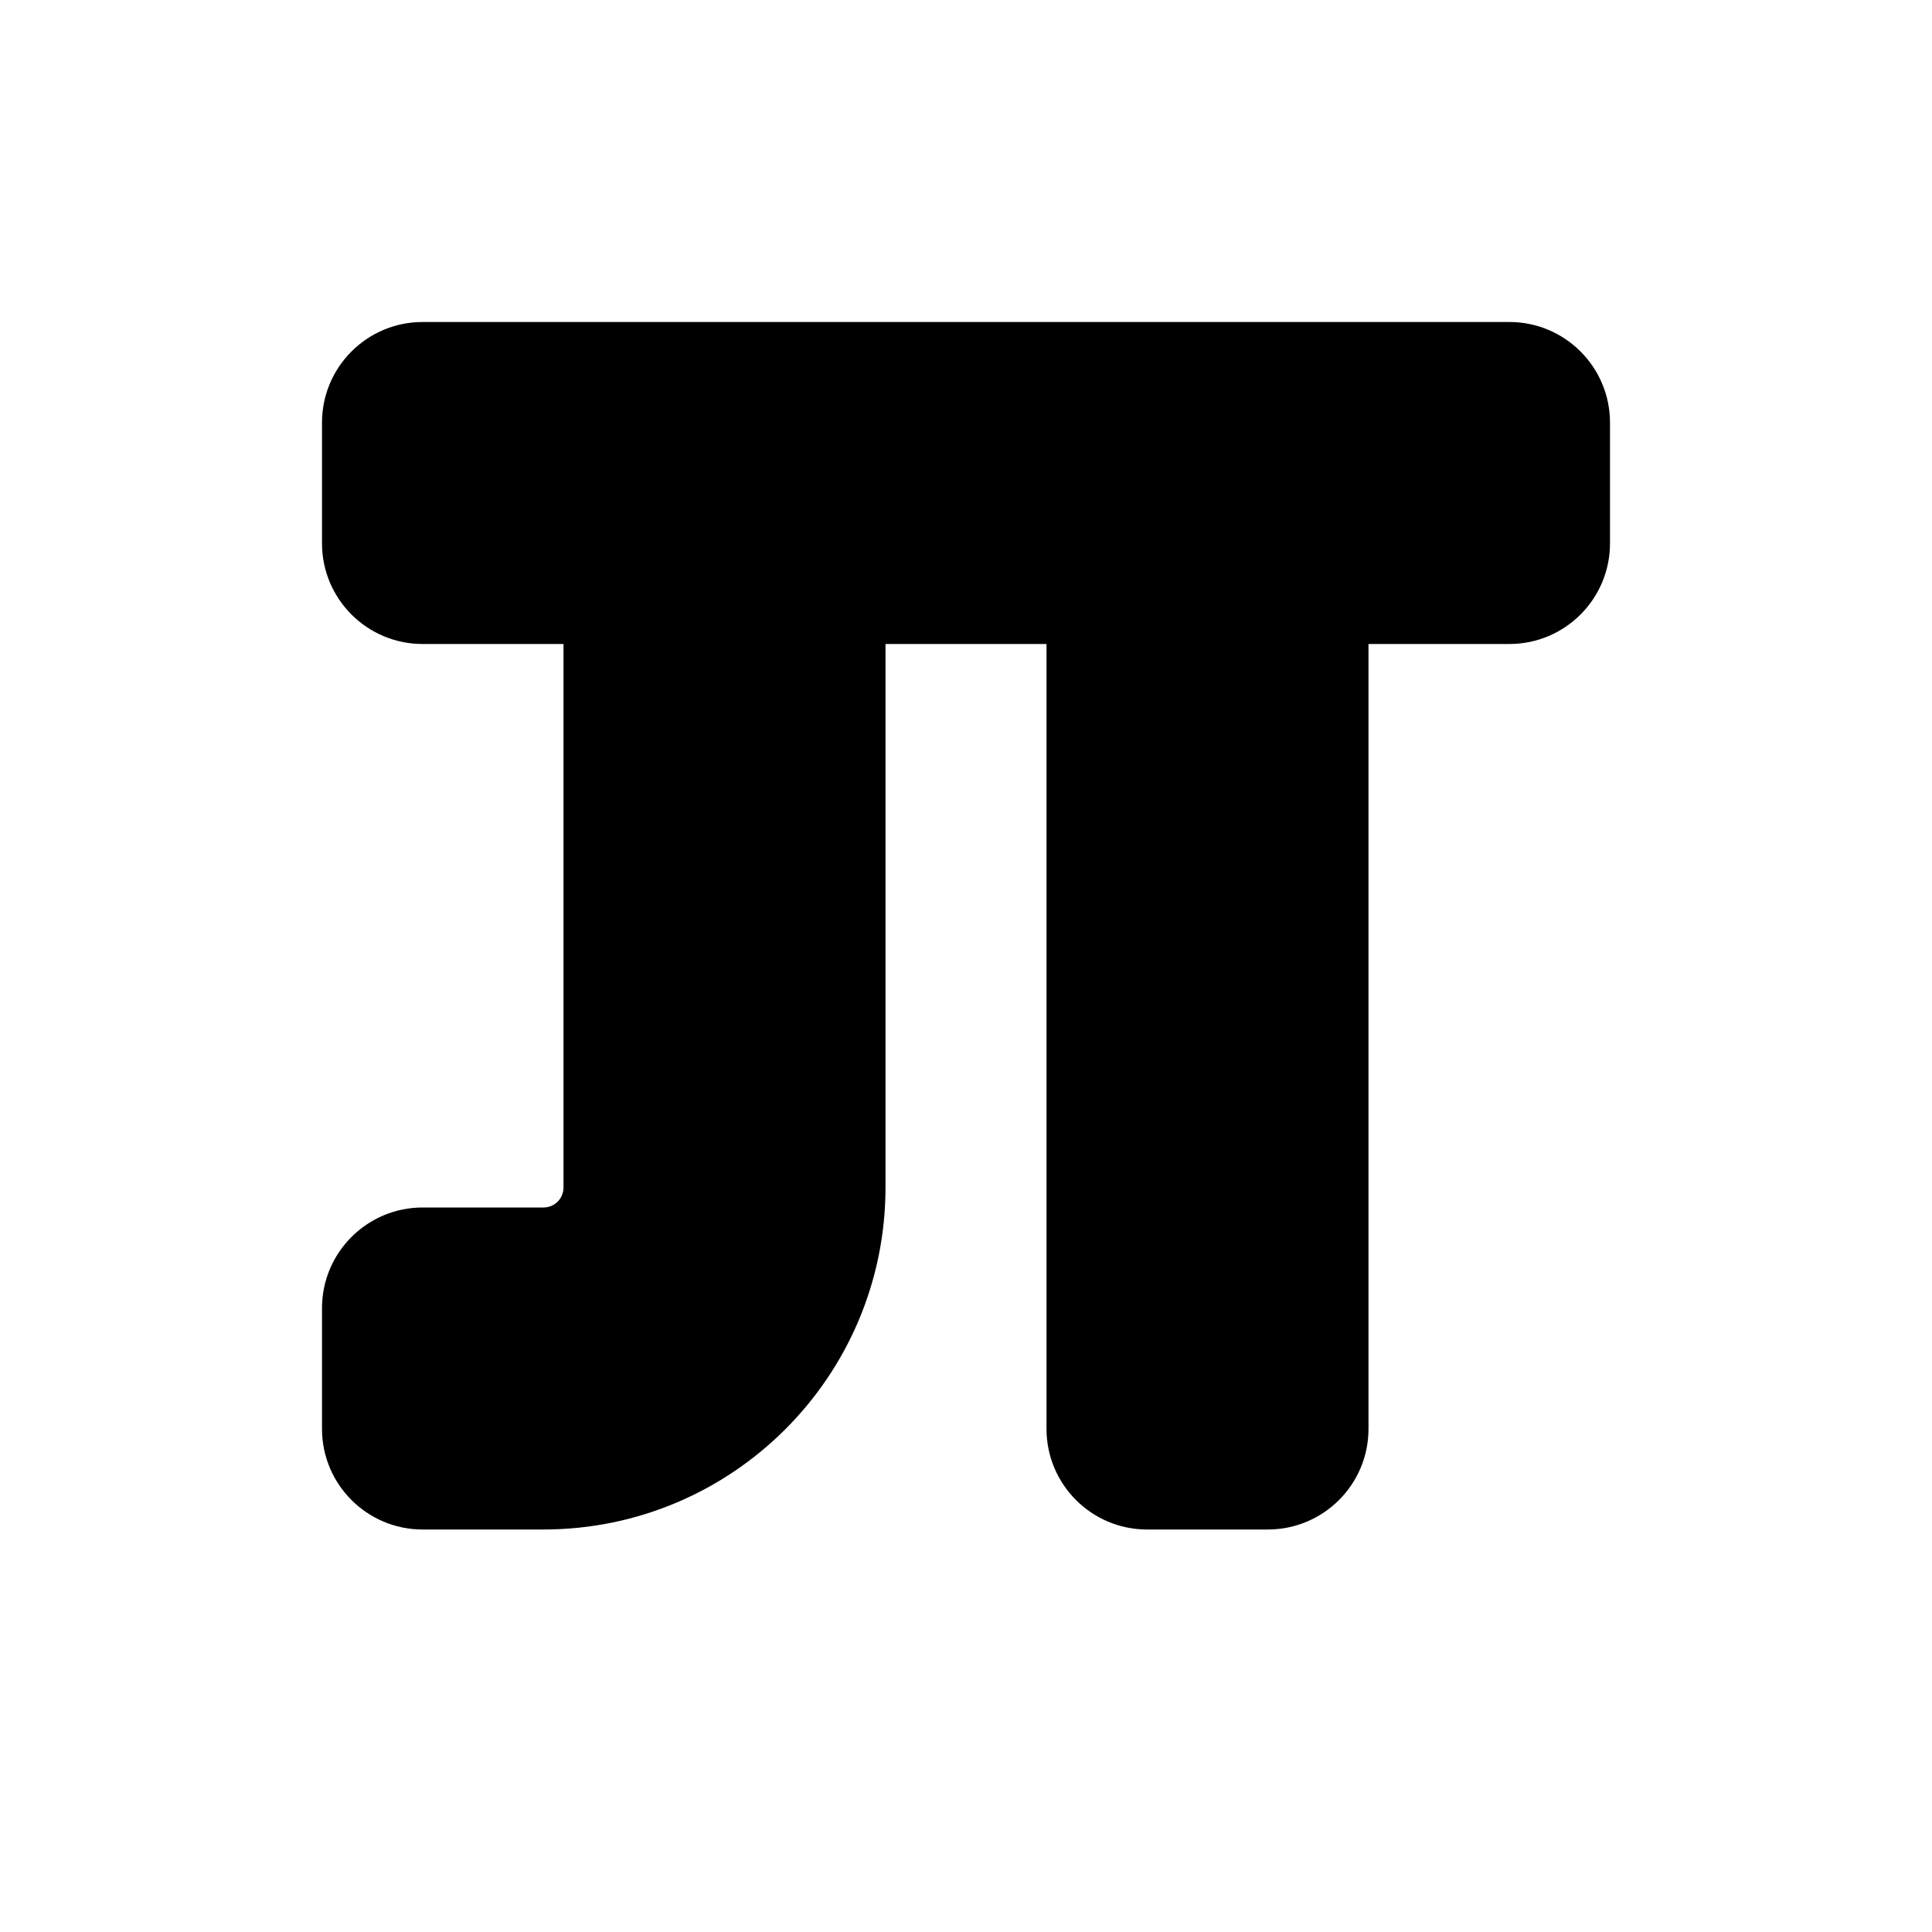
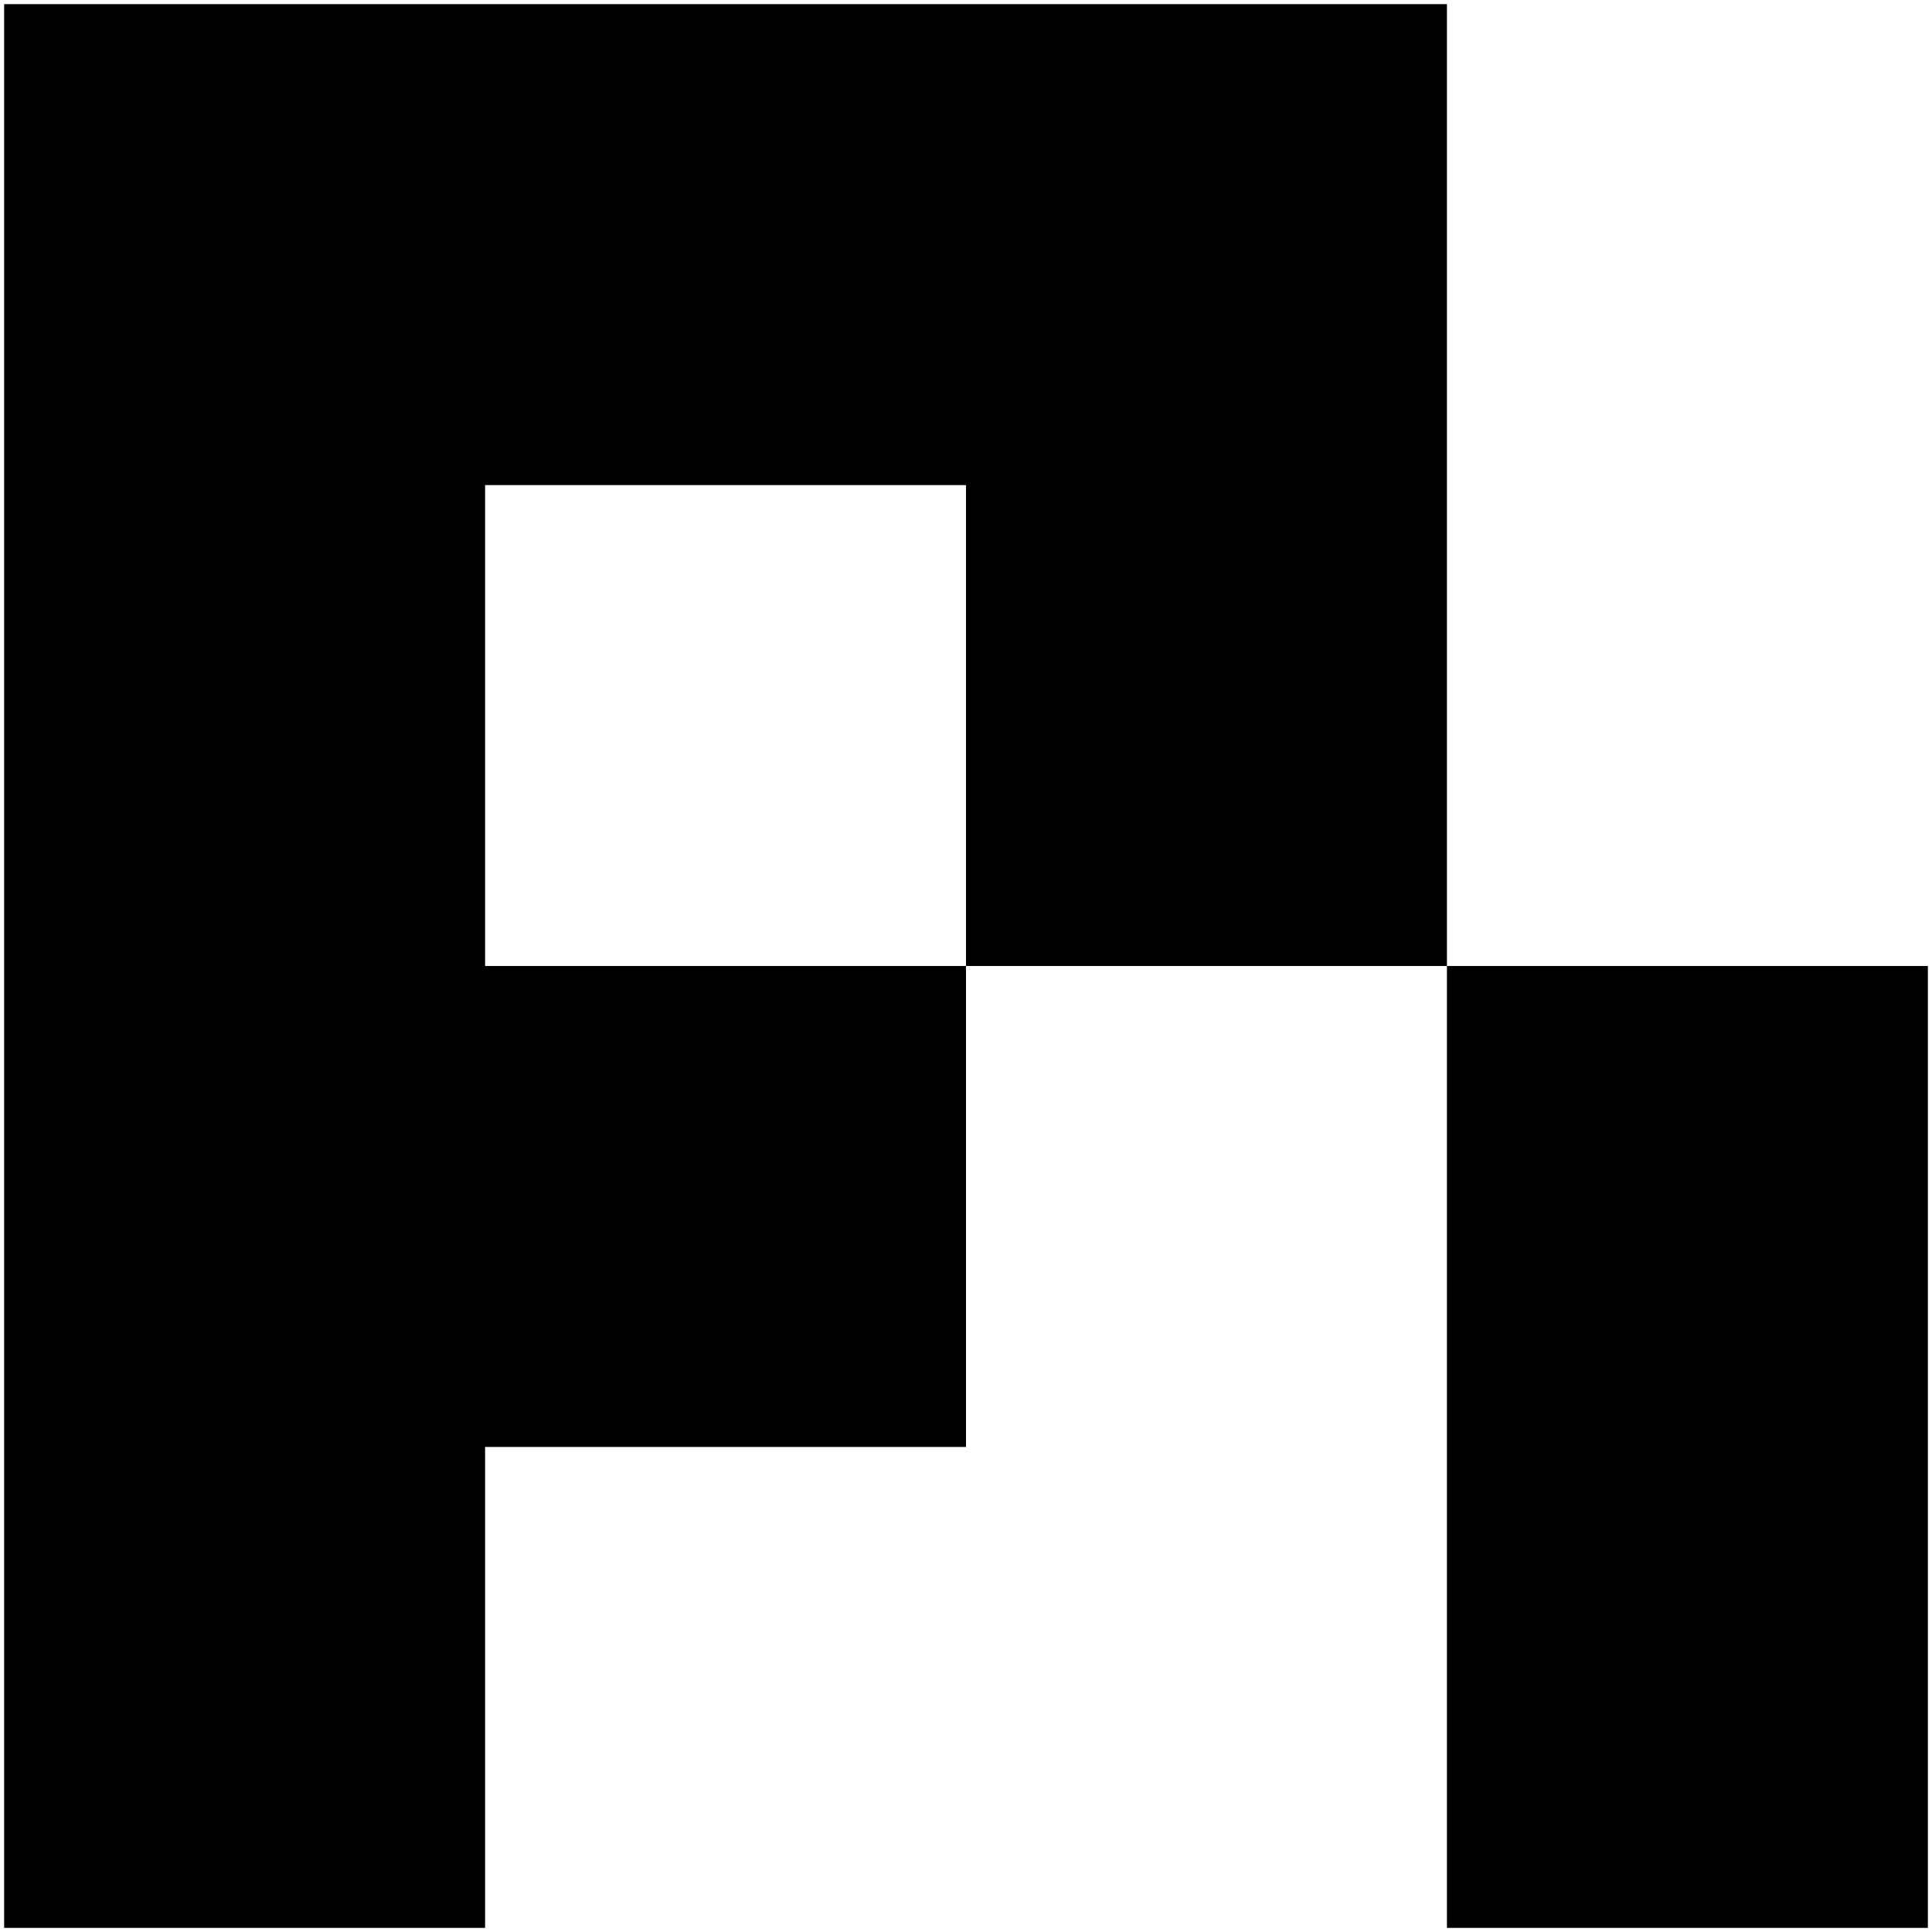
- <svg xmlns="http://www.w3.org/2000/svg" viewBox="0 0 24 24">
-   <path fill="currentColor" d="M4 5.25C4 4.56 4.56 4 5.25 4h13.5c.69 0 1.25.56 1.25 1.25v1.5C20 7.44 19.44 8 18.75 8H17v9.75c0 .69-.56 1.25-1.25 1.25h-1.5c-.69 0-1.25-.56-1.25-1.25V8h-2v6.75A4.25 4.25 0 0 1 6.75 19h-1.5C4.56 19 4 18.44 4 17.75v-1.5C4 15.56 4.56 15 5.25 15h1.5c.14 0 .25-.11.25-.25V8H5.25C4.56 8 4 7.44 4 6.75v-1.5Z" />
+ <svg xmlns="http://www.w3.org/2000/svg" width="100%" height="100%" viewBox="0 0 800 800" version="1.1" xml:space="preserve" style="fill-rule:evenodd;clip-rule:evenodd;stroke-linejoin:round;stroke-miterlimit:2;">
+   <g transform="matrix(1.696912,0,0,1.696912,-278.7681,-278.7681)">
+     <path d="M165.29,165.29L517.36,165.29L517.36,400L400,400L400,517.36L282.65,517.36L282.65,634.72L165.29,634.72L165.29,165.29ZM282.65,282.65L282.65,400L400,400L400,282.65L282.65,282.65Z" />
+   </g>
+   <g transform="matrix(1.696912,0,0,1.696912,-278.7681,-278.7681)">
+     <rect x="517.36" y="400" width="117.36" height="234.72" style="fill-rule:nonzero;" />
+   </g>
</svg>
